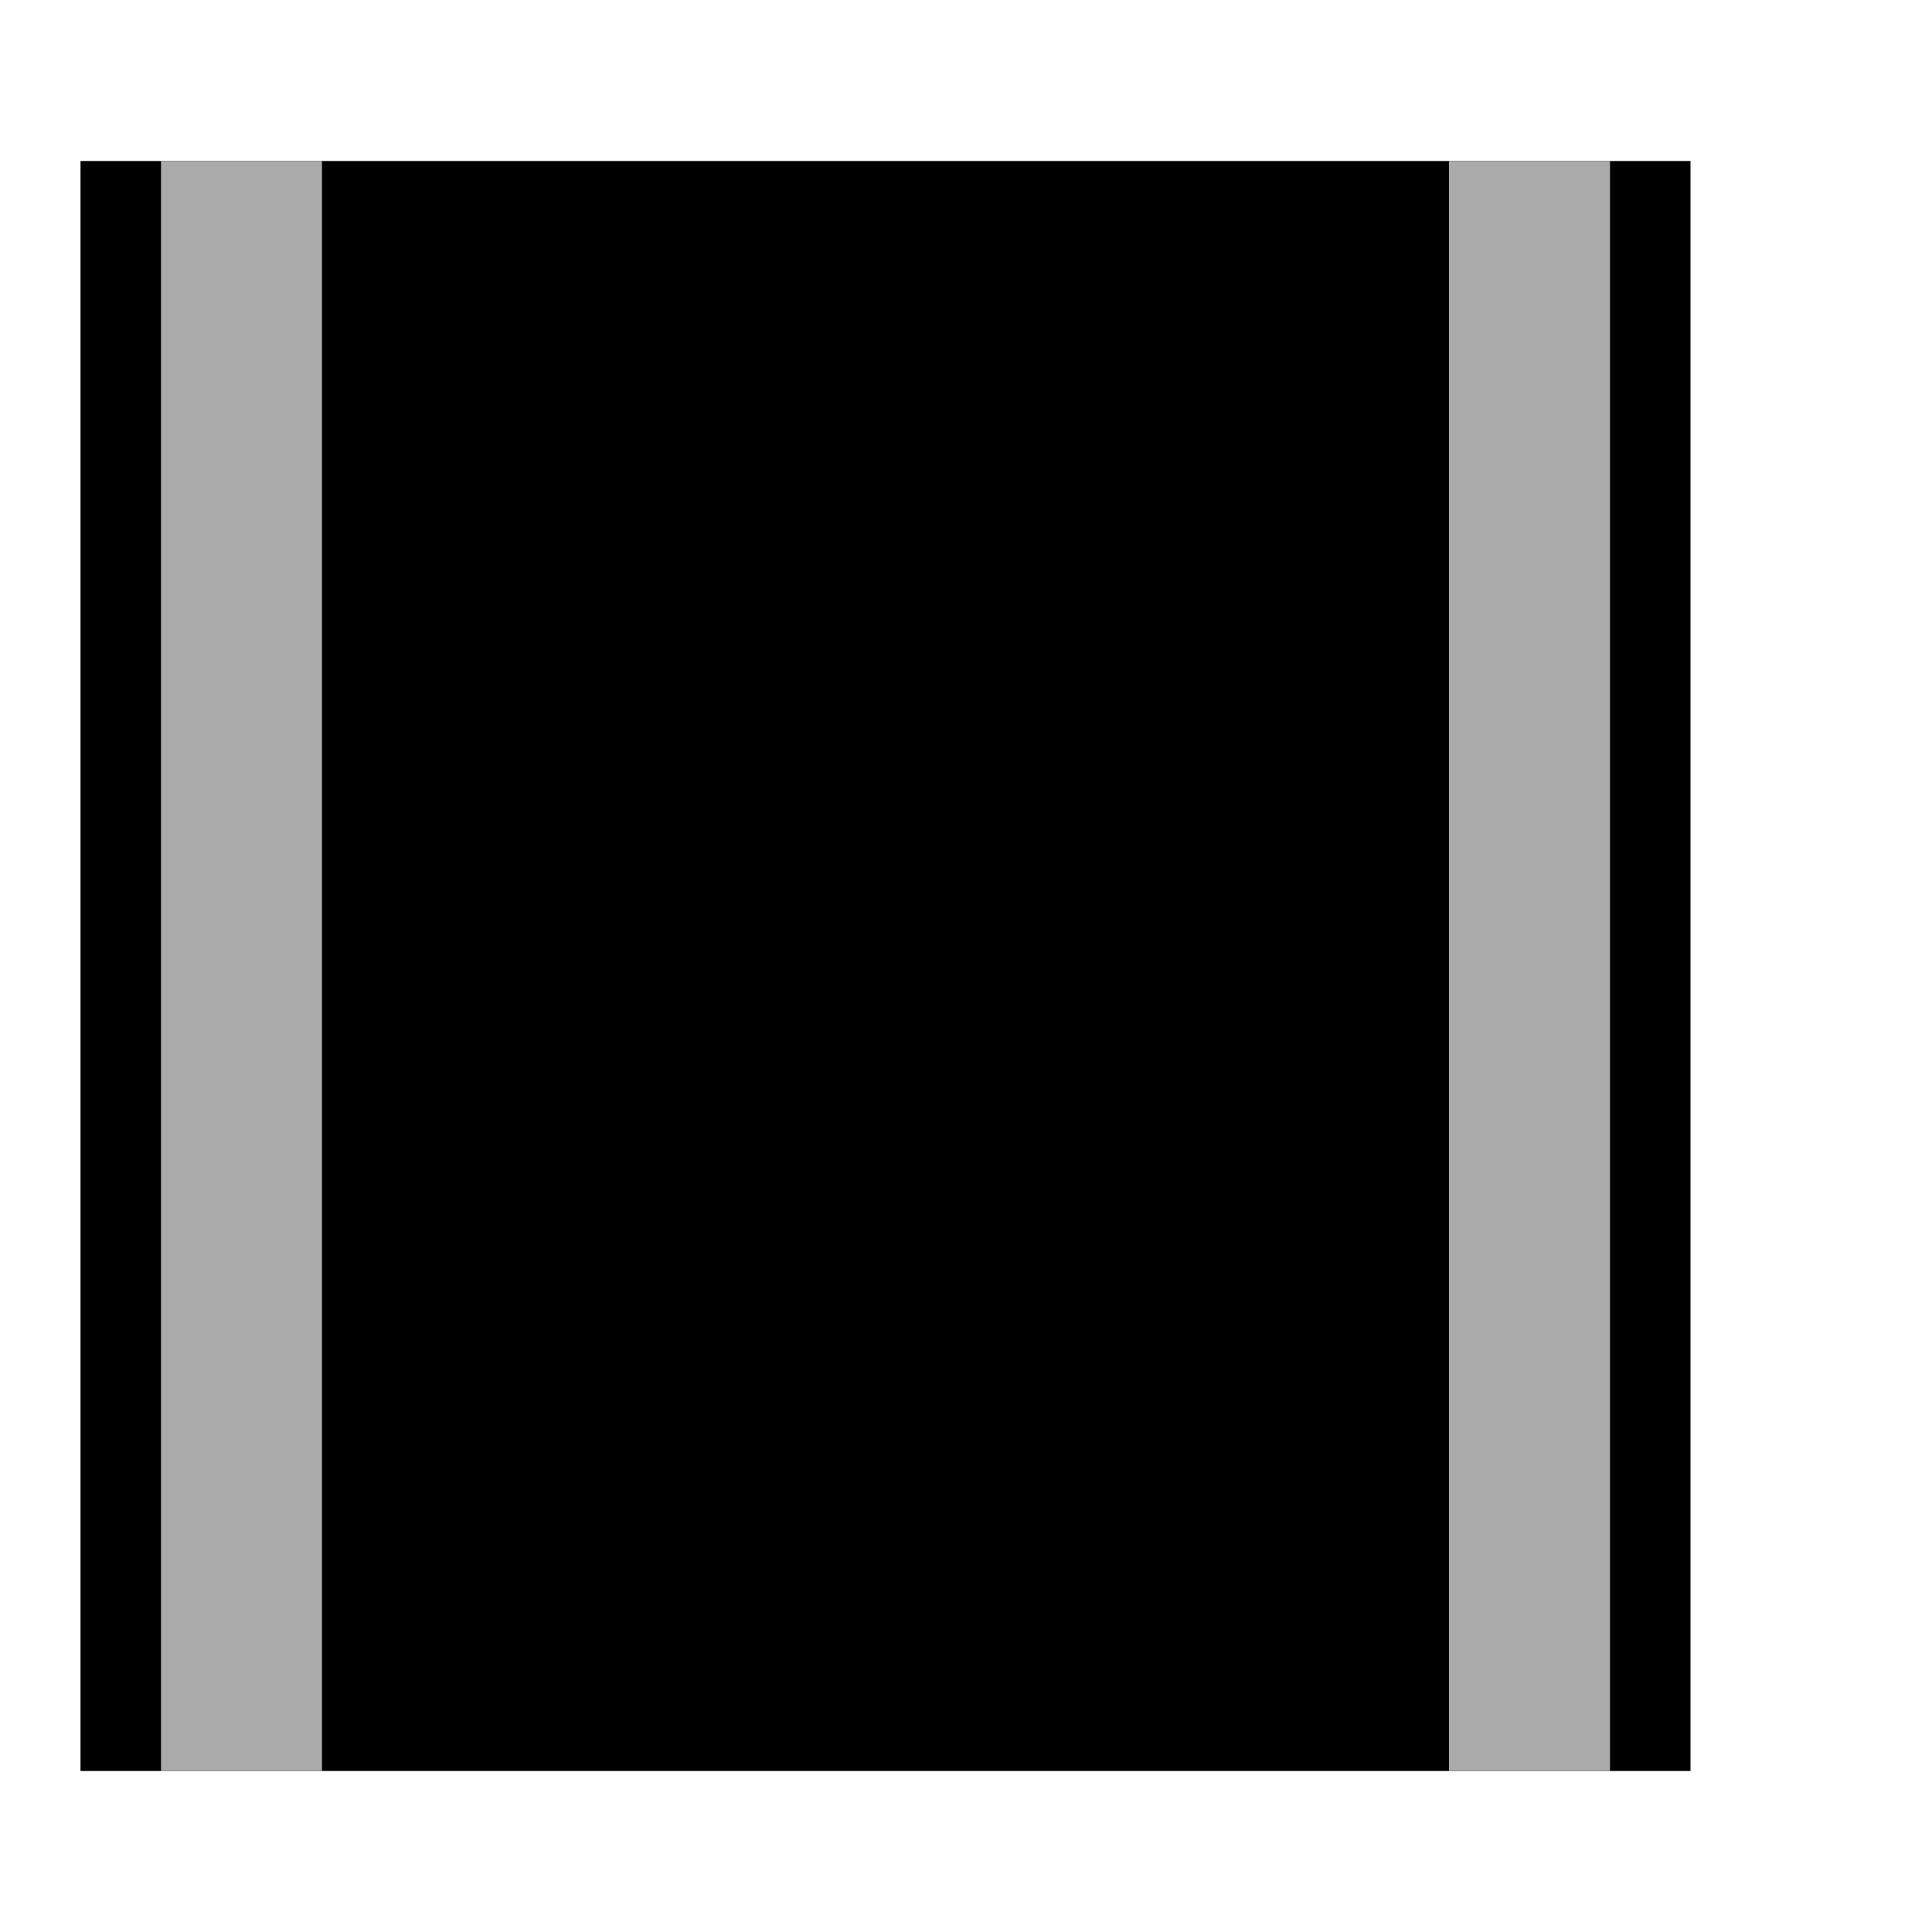
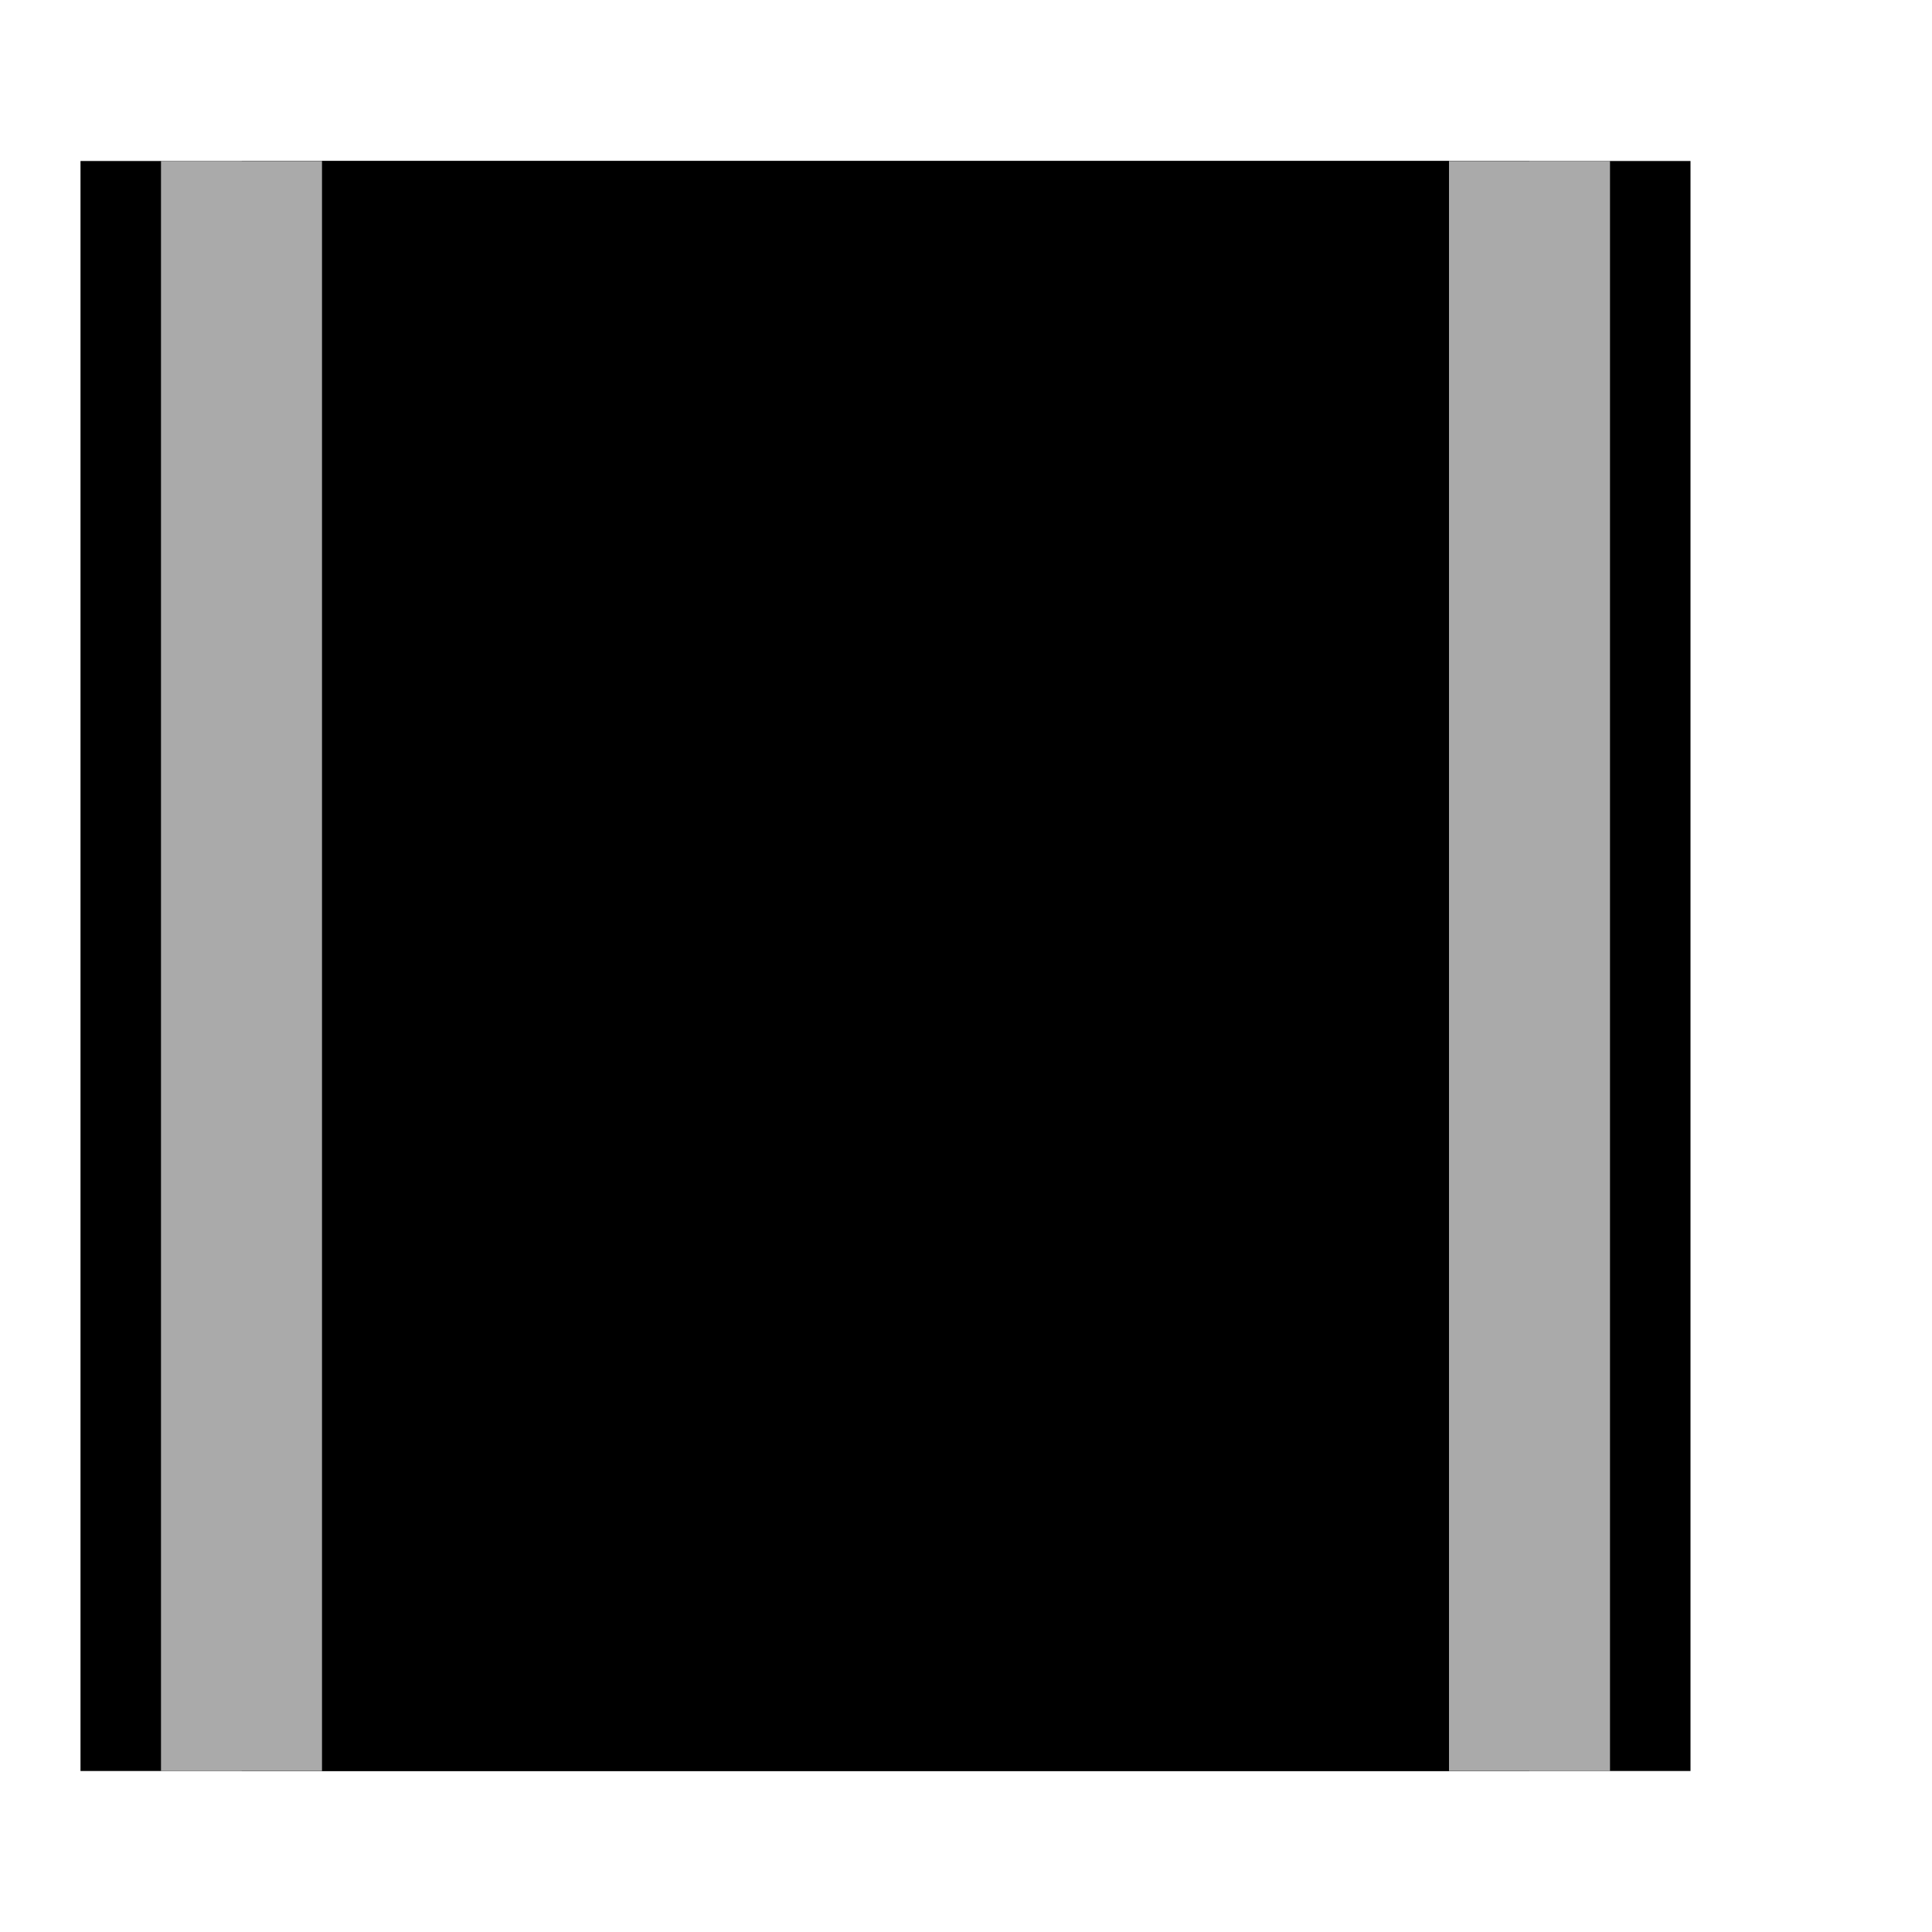
<svg xmlns="http://www.w3.org/2000/svg" width="24" height="24" viewBox="0 0 24 24" fill="none">
  <rect x="1" y="2" width="2" height="20" fill="currentColor" />
  <rect x="19" y="2" width="2" height="20" fill="currentColor" />
  <rect x="3" y="2" width="16" height="20" fill="currentColor" />
+   <rect x="3" y="2" width="16" height="1" fill="currentColor" />
+   <rect x="3" y="21" width="16" height="1" fill="currentColor" />
  <line x1="3" y1="2" x2="3" y2="22" stroke="#aaa" stroke-width="2" />
  <line x1="19" y1="2" x2="19" y2="22" stroke="#aaa" stroke-width="2" />
</svg>
